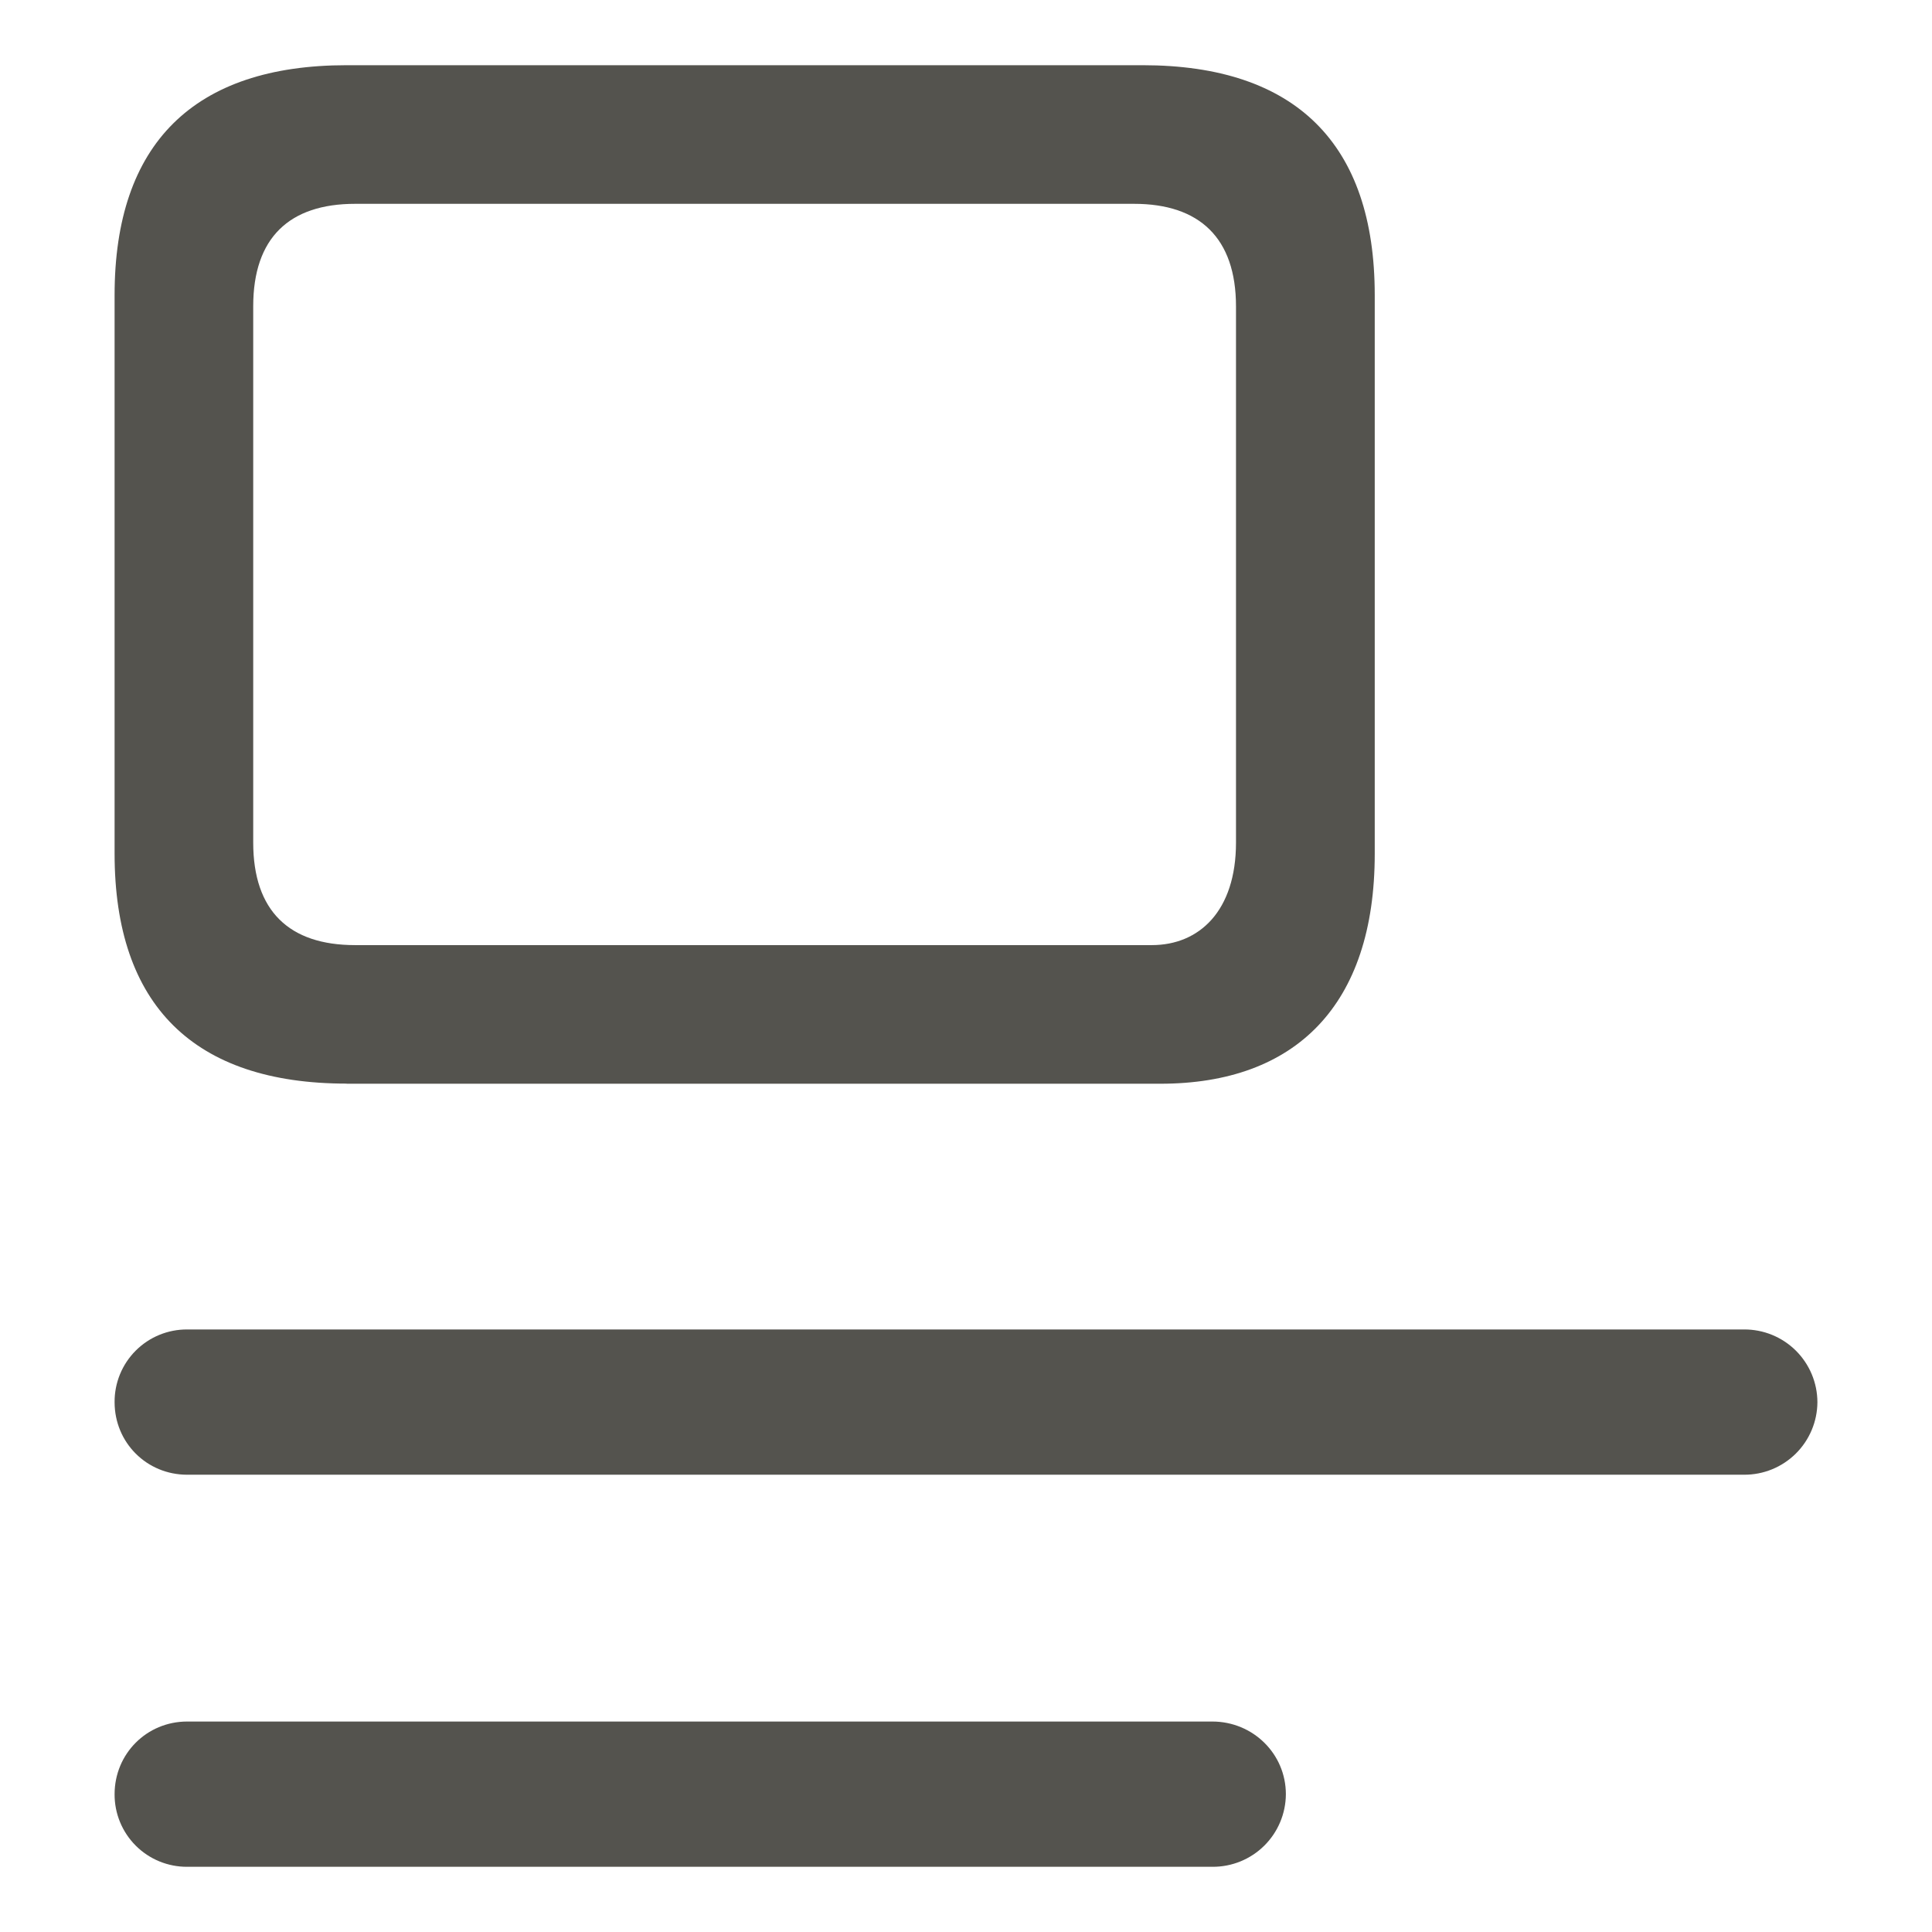
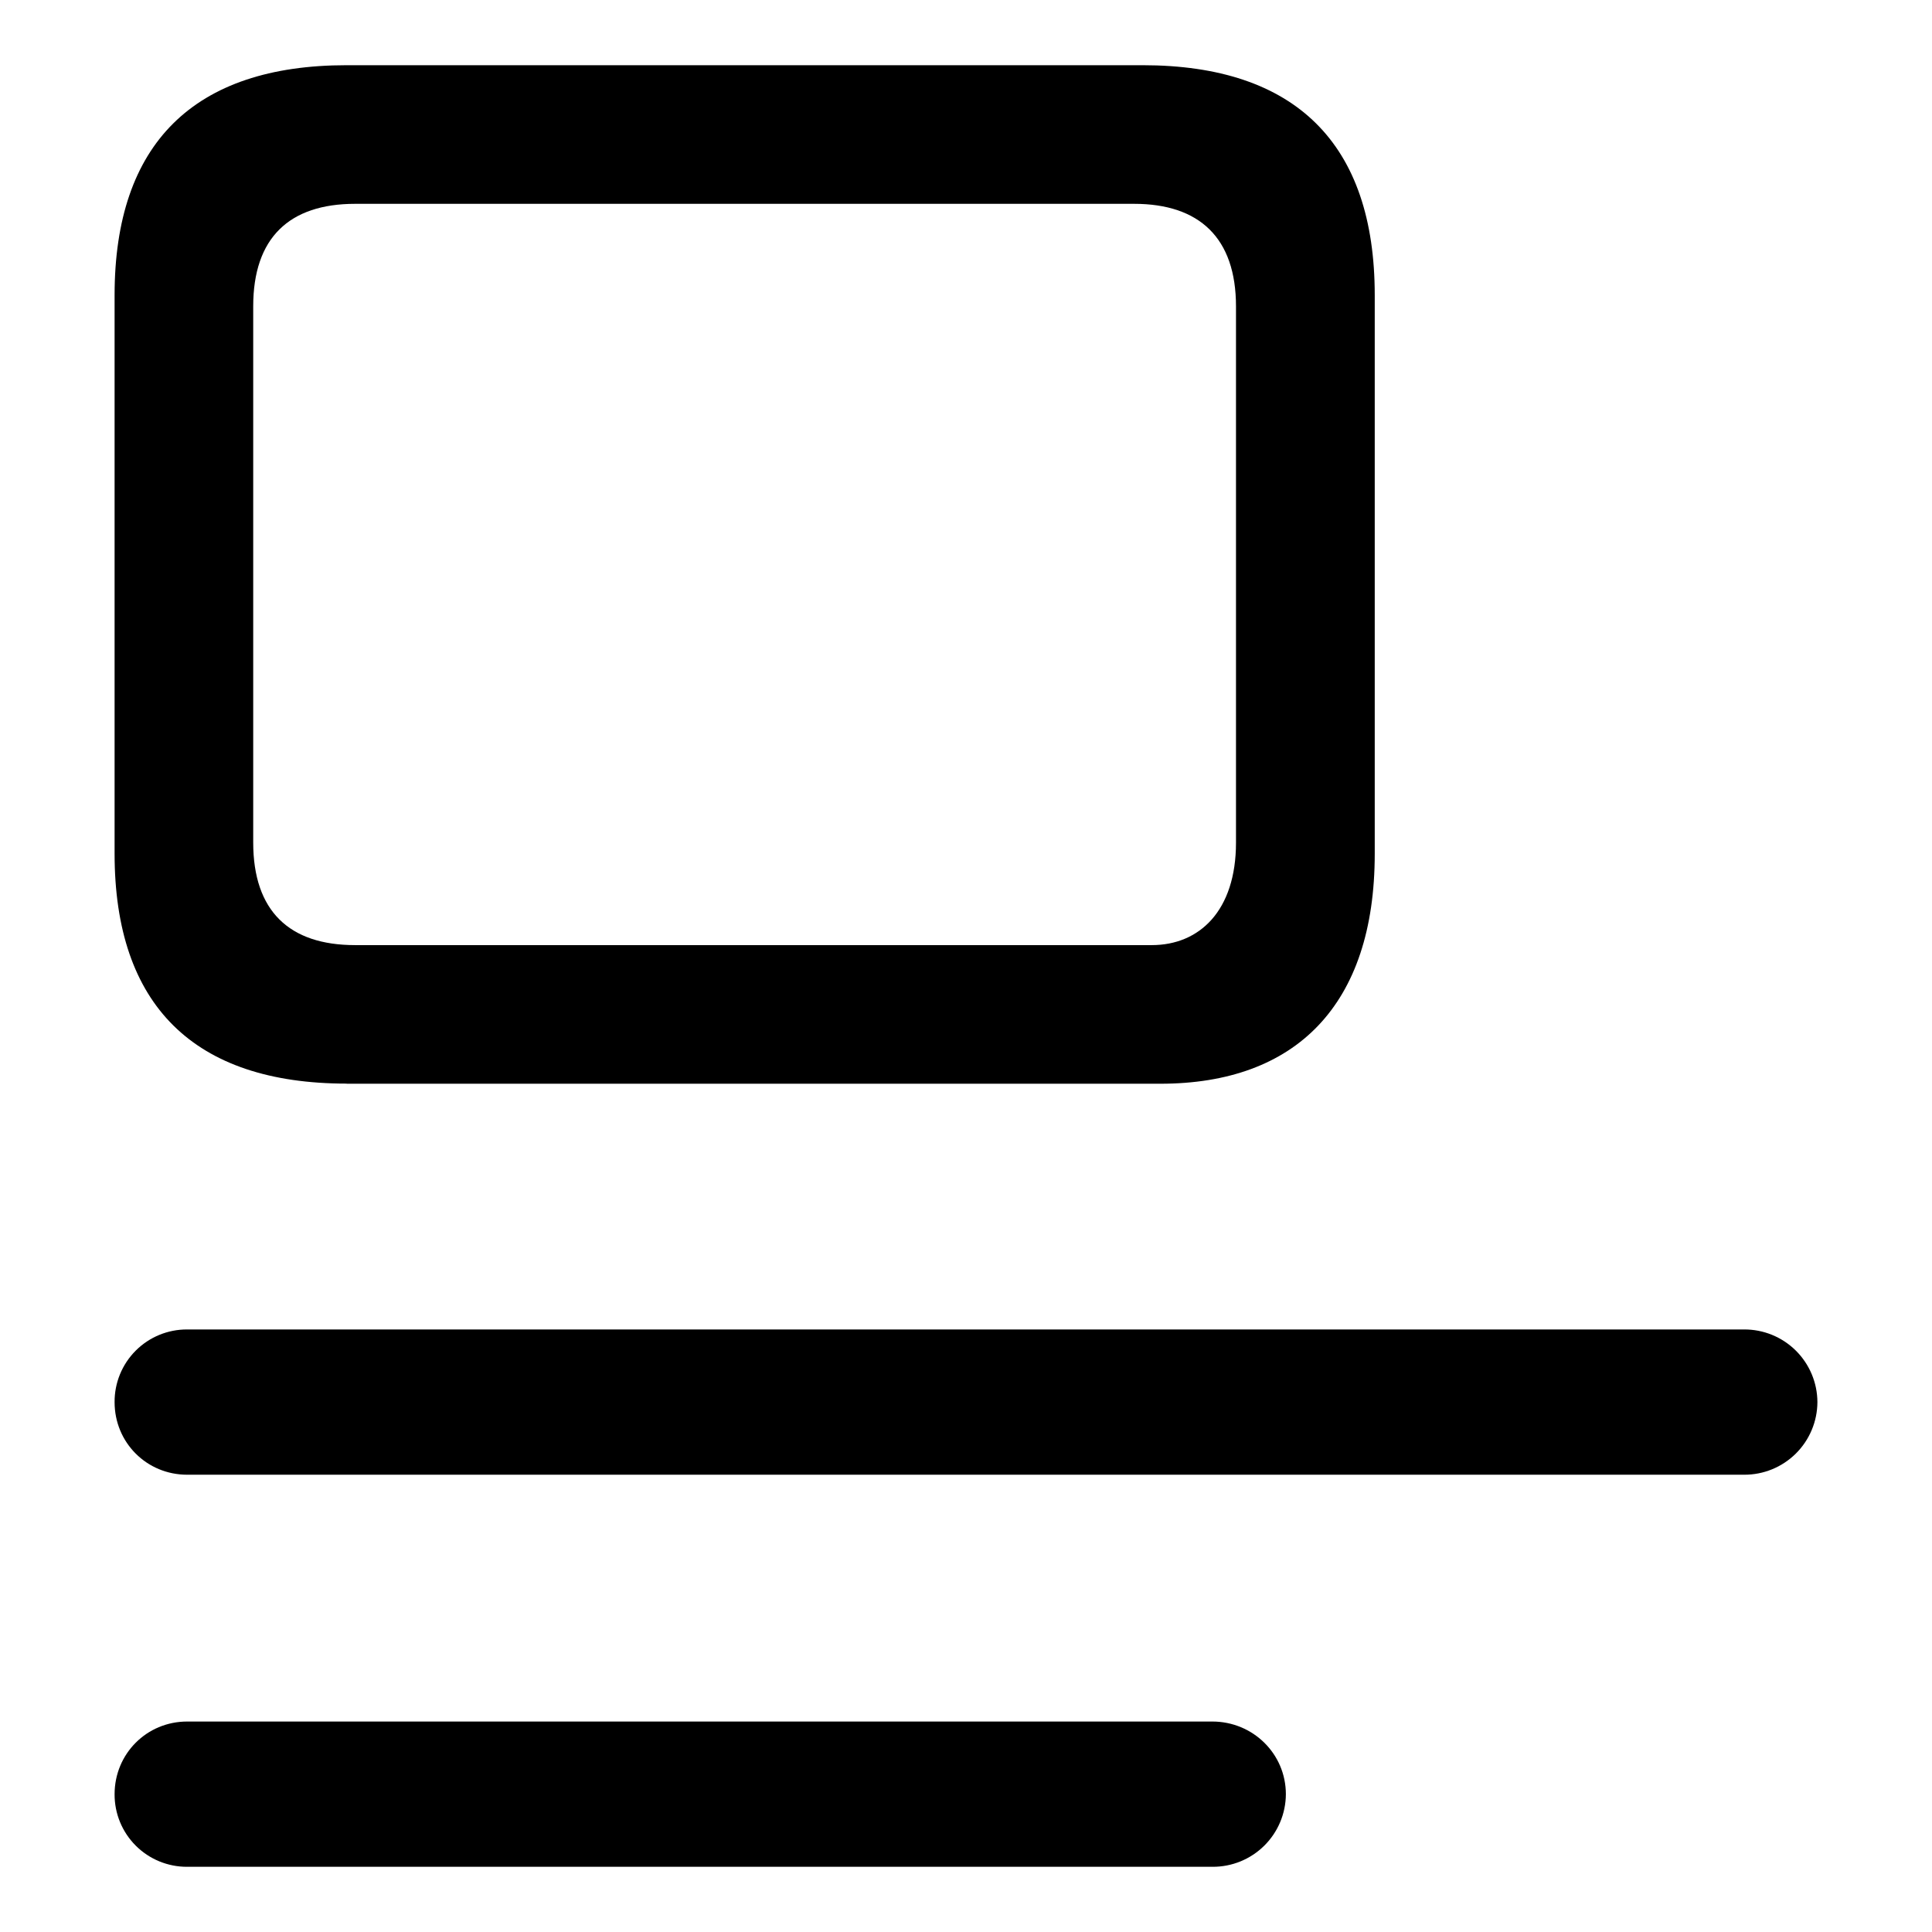
- <svg viewBox="0 0 16 16" class="caption" style="width: 16px; height: 16px; display: block; fill: rgba(55, 53, 47, 0.85); flex-shrink: 0; backface-visibility: hidden;">
+ <svg viewBox="0 0 16 16" class="caption" style="width: 16px; height: 16px; display: block; fill: currentColor; flex-shrink: 0; backface-visibility: hidden;">
  <path d="M2.87 8.975h6.74c1.119 0 1.775-.65 1.775-1.904V2.444c0-1.254-.656-1.904-1.922-1.904H2.871C1.605.54.949 1.19.949 2.444V7.07c0 1.254.656 1.904 1.922 1.904zm.07-1.148c-.544 0-.843-.282-.843-.85v-4.44c0-.568.299-.849.844-.849h6.451c.54 0 .844.281.844.85v4.44c0 .567-.305.849-.697.849H2.94zm-1.39 4.386h12.893a.604.604 0 00.608-.601.604.604 0 00-.608-.602H1.55a.598.598 0 00-.601.602c0 .335.266.601.601.601zm8.49 3.247H1.55a.598.598 0 01-.601-.601c0-.335.266-.602.601-.602h8.49c.336 0 .609.267.609.602a.604.604 0 01-.608.601z" />
</svg>
